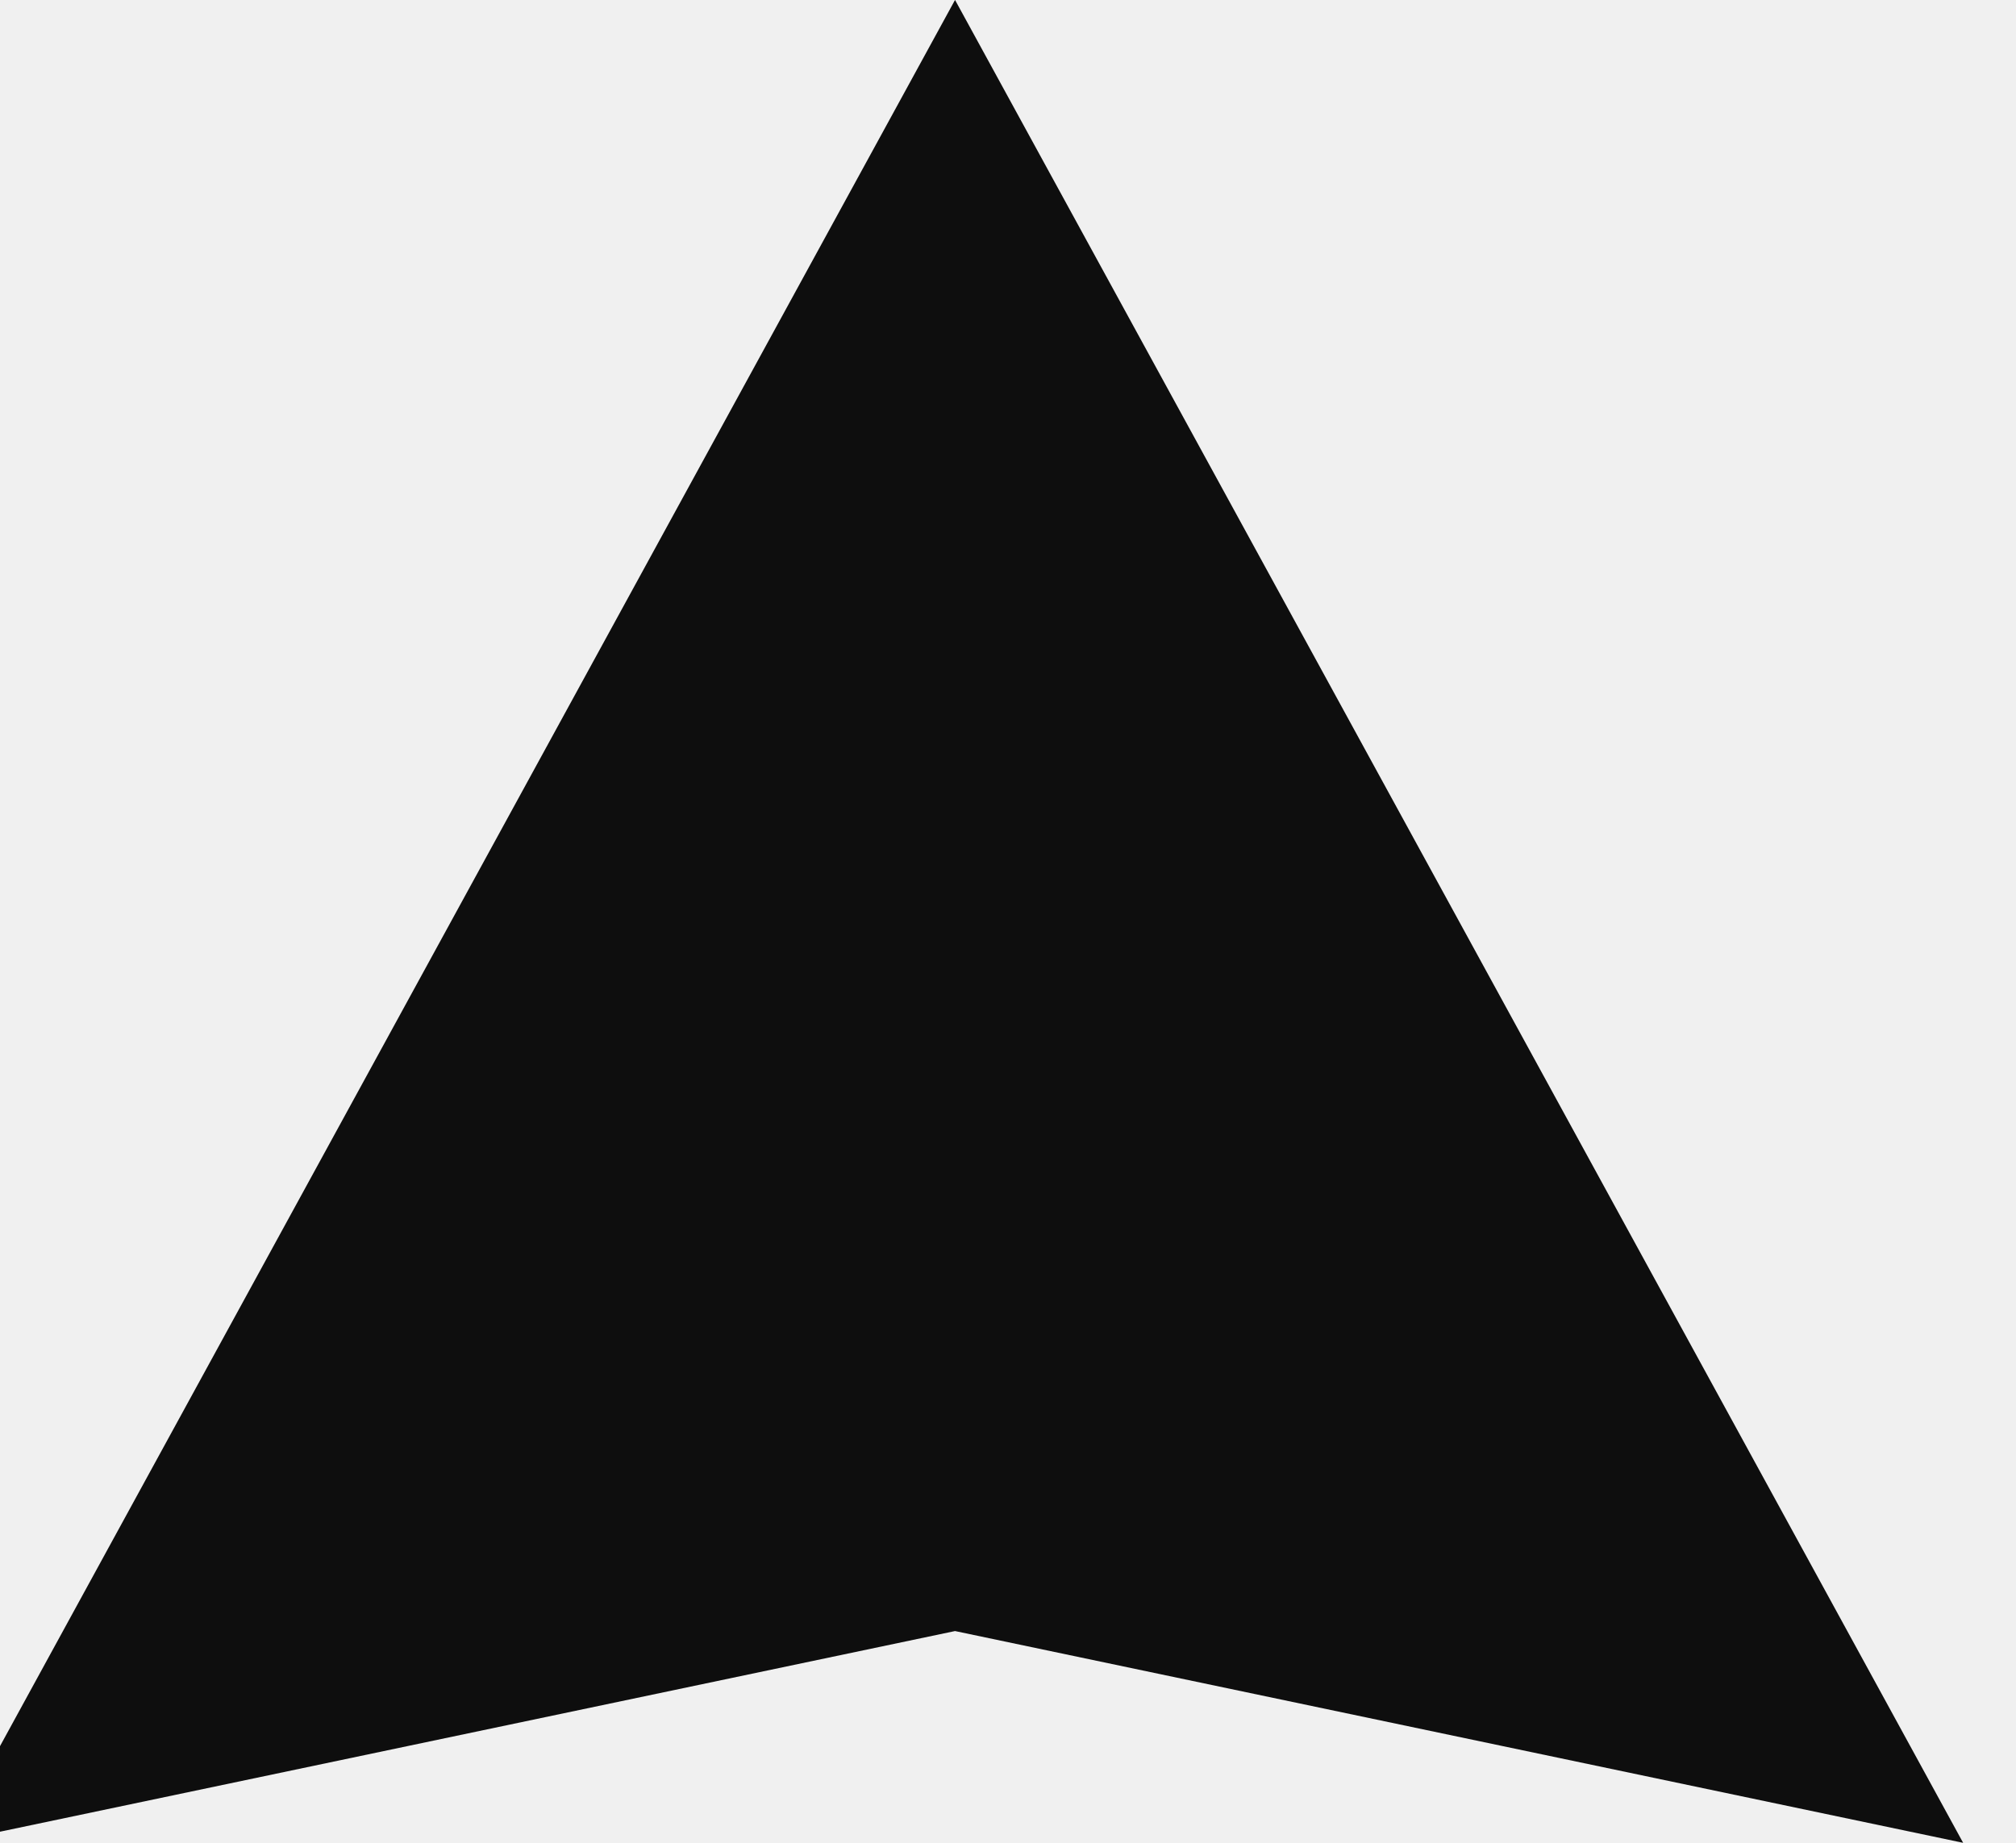
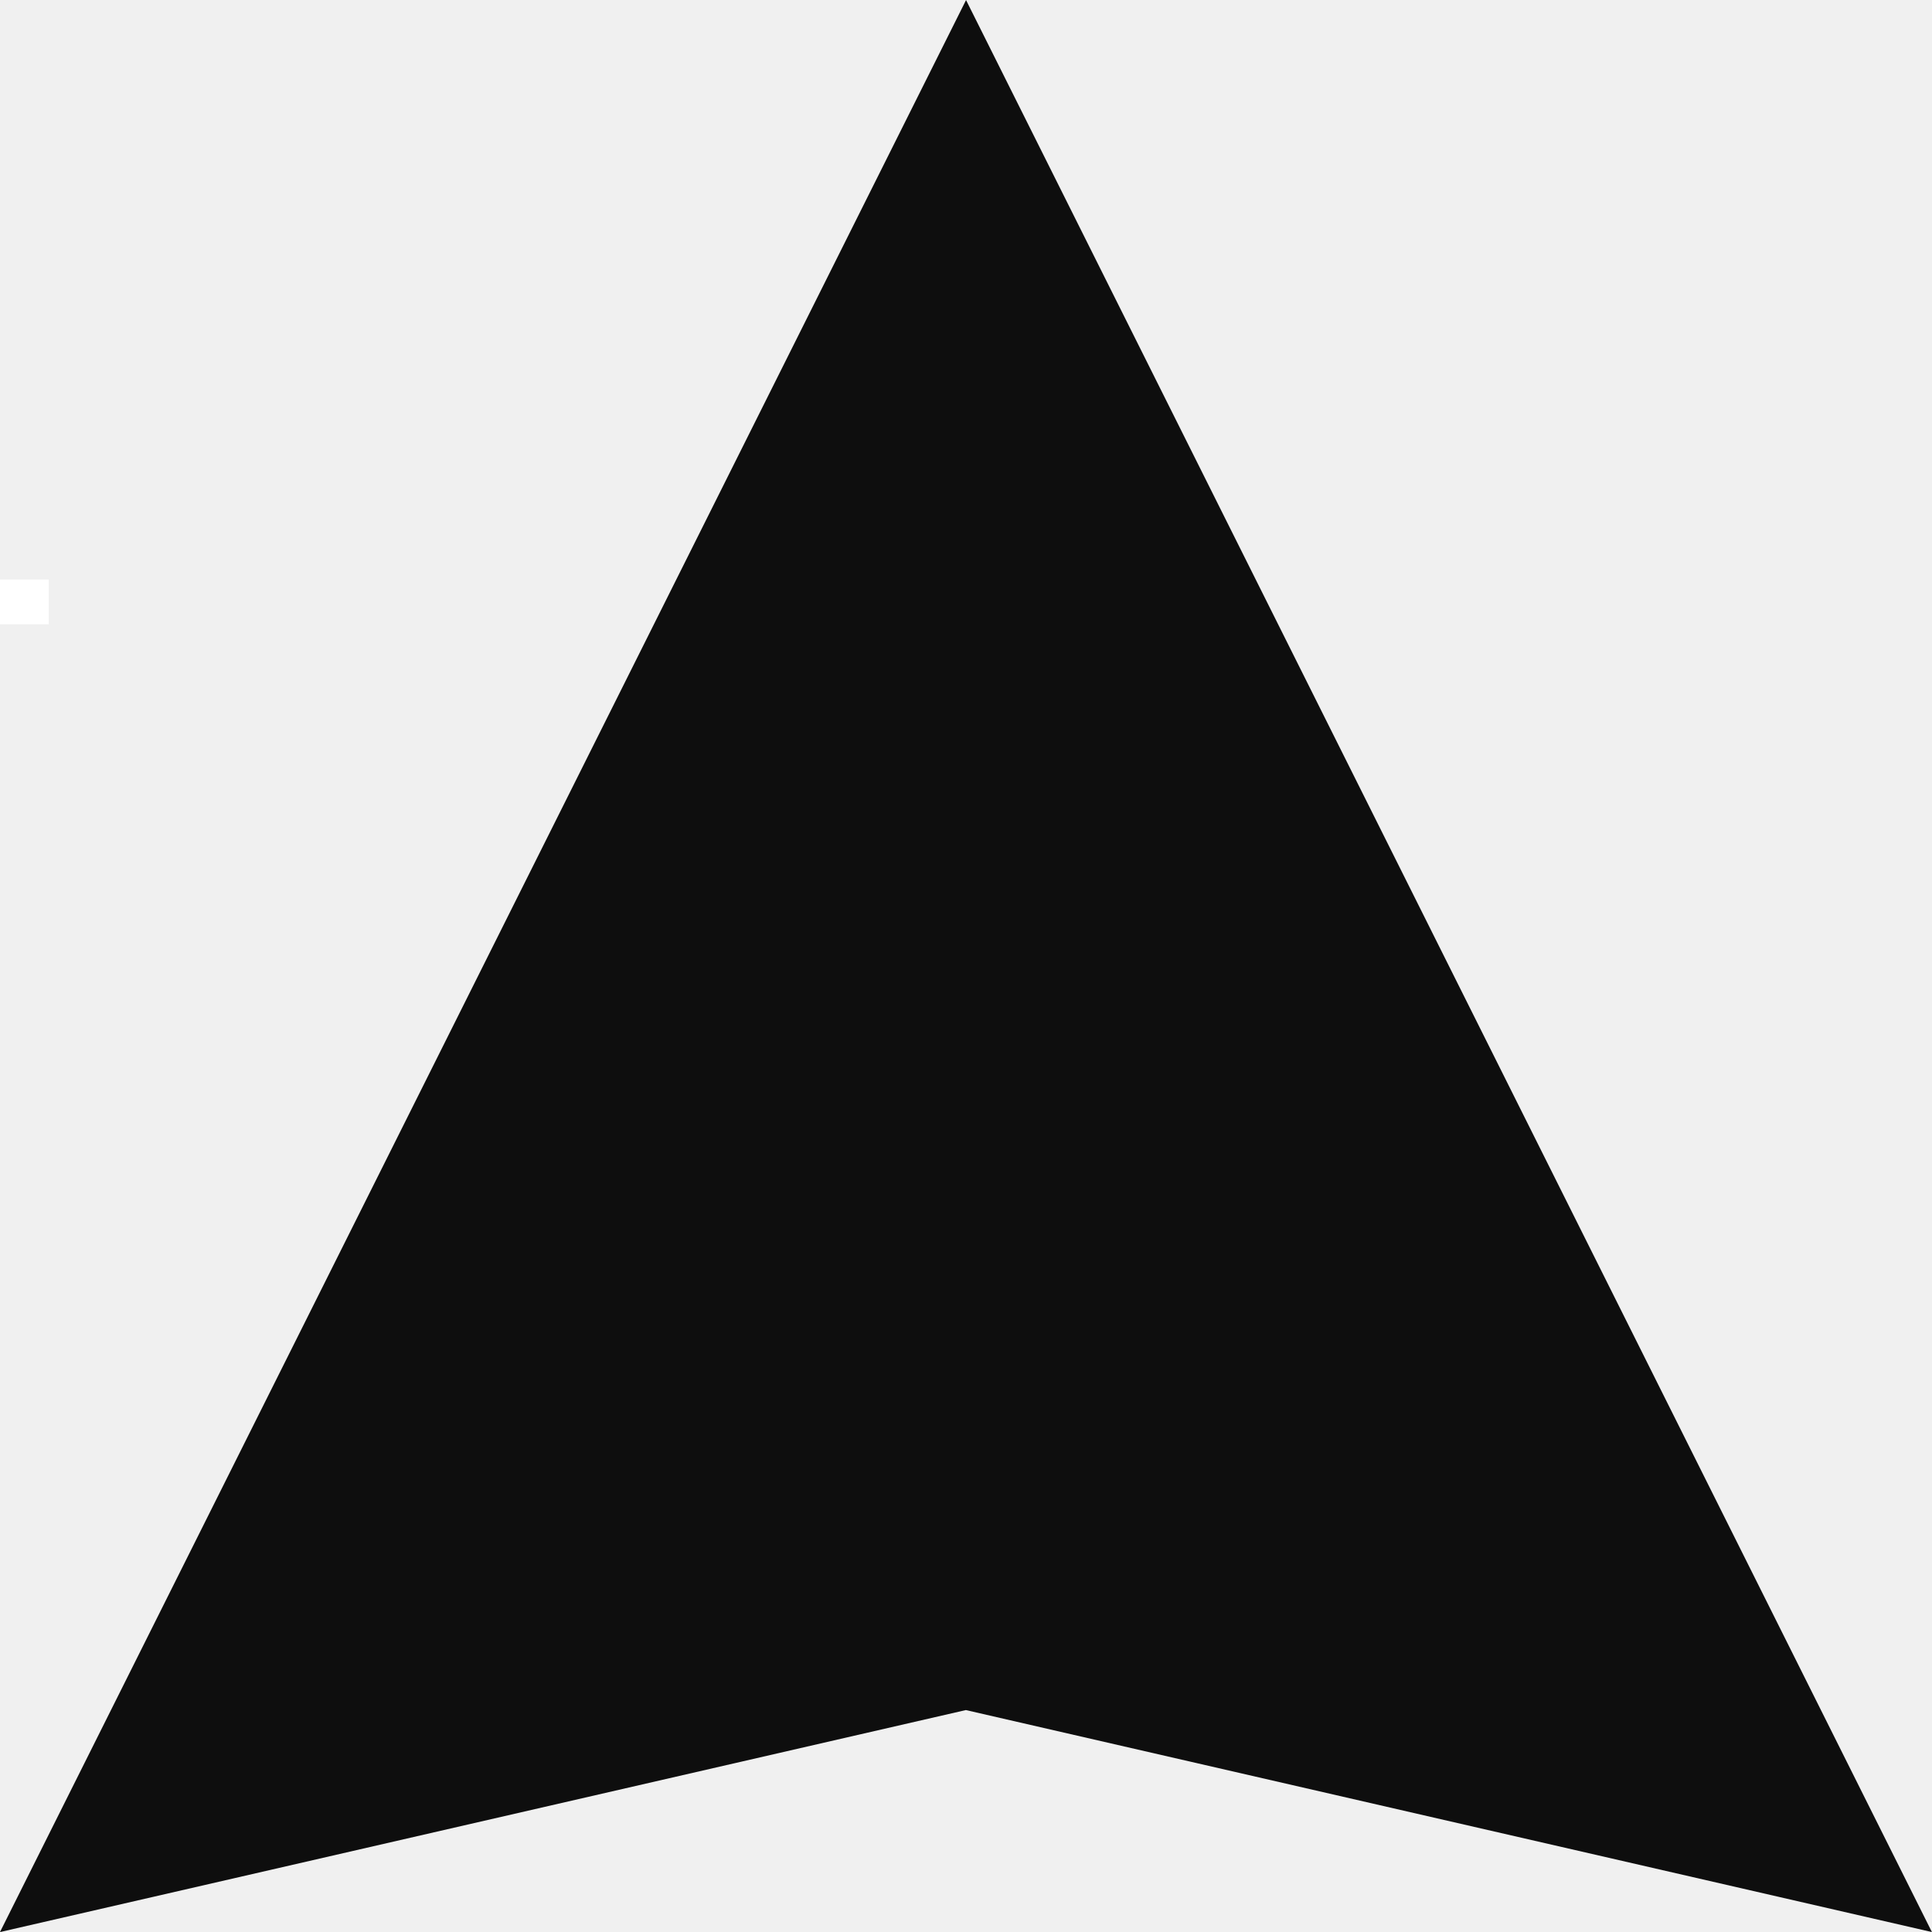
- <svg xmlns="http://www.w3.org/2000/svg" width="9.899mm" height="9.051mm" viewBox="0 0 9.899 9.051" version="1.1" id="svg5">
+ <svg xmlns="http://www.w3.org/2000/svg" width="10mm" height="10mm" viewBox="0 0 10 10" version="1.1" id="svg5">
  <defs id="defs2">
    <rect x="-11.76" y="-6.147" width="68.42" height="51.983" id="rect7818" />
  </defs>
-   <g id="layer1" transform="translate(-0.05000007,-0.5)">
+   <g id="layer1" transform="translate(-0.05000005,-0.5)">
    <path style="fill:#000000;stroke-width:0.265" d="M 13.011,14.709 C 27.154,16.783 41.297,18.857 55.44,20.931" id="path72" />
    <g id="g1056" transform="rotate(180,4.99964,5.025535)">
      <g id="g3382" transform="rotate(180,4.99964,5.025535)">
        <g id="g7814" transform="translate(-1.094134,0.5303571)">
-           <g id="g7828" transform="rotate(180,6.093774,4.495178)">
-             <path id="rect346" style="opacity:0.94;fill:#000000;fill-opacity:1;stroke-width:0.25" d="M 1.404,-0.03 6.354,9.021 11.303,-0.03 6.354,1.01 Z" />
-             <g id="g7859" transform="translate(6.35,-8.995834)">
-               <text xml:space="preserve" style="font-size:5px;font-family:Verdana;-inkscape-font-specification:Verdana;text-align:center;text-anchor:middle;fill:#ffffff;fill-opacity:1;fill-rule:evenodd;stroke-width:0.3;paint-order:markers fill stroke" x="0.395" y="-10.426" id="text7849" transform="scale(-1)">
-                 <tspan id="tspan7847" style="stroke-width:0.3" x="0.395" y="-10.426">Y</tspan>
-               </text>
-               <text xml:space="preserve" style="font-size:3px;font-family:Verdana;-inkscape-font-specification:Verdana;text-align:center;text-anchor:middle;fill:#ffffff;fill-opacity:1;fill-rule:evenodd;stroke-width:0.3;paint-order:markers fill stroke" x="-2.064" y="-11.289" id="text7853" transform="scale(-1)">
-                 <tspan id="tspan7851" style="font-size:3px;stroke-width:0.3" x="-2.064" y="-11.289">+</tspan>
-               </text>
-             </g>
+           <g id="g7828" transform="matrix(1.010174,0,0,1.104842,-0.01164101,0.0031827)">
+             <path id="rect346" style="opacity:0.94;fill:#000000;fill-opacity:1;stroke-width:0.25" d="M 11.043,9.021 6.094,-0.03 1.144,9.021 6.093,7.981 Z" />
+             <text xml:space="preserve" style="font-size:3.094px;font-family:Verdana;-inkscape-font-specification:Verdana;text-align:center;text-anchor:middle;fill:#ffffff;fill-opacity:1;fill-rule:evenodd;stroke-width:0.309;paint-order:markers fill stroke" x="5.841" y="-1.816" id="text4128" transform="scale(1.043307,-0.9584904)">
+               <tspan id="tspan4126" style="font-size:3.094px;fill:#ffffff;stroke-width:0.309" x="5.841" y="-1.816">+</tspan>
+             </text>
+             <text xml:space="preserve" style="font-size:4.201px;font-family:Verdana;-inkscape-font-specification:Verdana;text-align:center;text-anchor:middle;fill:#ffffff;fill-opacity:1;fill-rule:evenodd;stroke-width:0.252;paint-order:markers fill stroke" x="-5.246" y="8.277" id="text4132" transform="matrix(-1.139136,0.01347684,0.01749208,0.8776516,0,0)">
+               <tspan id="tspan4130" style="font-size:4.201px;fill:#ffffff;stroke-width:0.252" x="-5.246" y="8.277">Y</tspan>
+             </text>
          </g>
-           <text xml:space="preserve" transform="matrix(0.2645833,0,0,0.2645833,1.568239,-0.4544619)" id="text7816" style="font-size:18.898px;font-family:Verdana;-inkscape-font-specification:Verdana;text-align:center;white-space:pre;shape-inside:url(#rect7818);fill:#ffffff;fill-opacity:1;fill-rule:evenodd;stroke-width:1.134;paint-order:markers fill stroke" />
+           <text xml:space="preserve" transform="matrix(0.2645833,0,0,0.2645833,1.568239,-0.4544619)" id="text7816" style="font-size:18.898px;font-family:Verdana;-inkscape-font-specification:Verdana;text-align:center;white-space:pre;shape-inside:url(#rect7818);display:inline;fill:#ffffff;fill-opacity:1;fill-rule:evenodd;stroke-width:1.134;paint-order:markers fill stroke" />
        </g>
      </g>
    </g>
  </g>
</svg>
